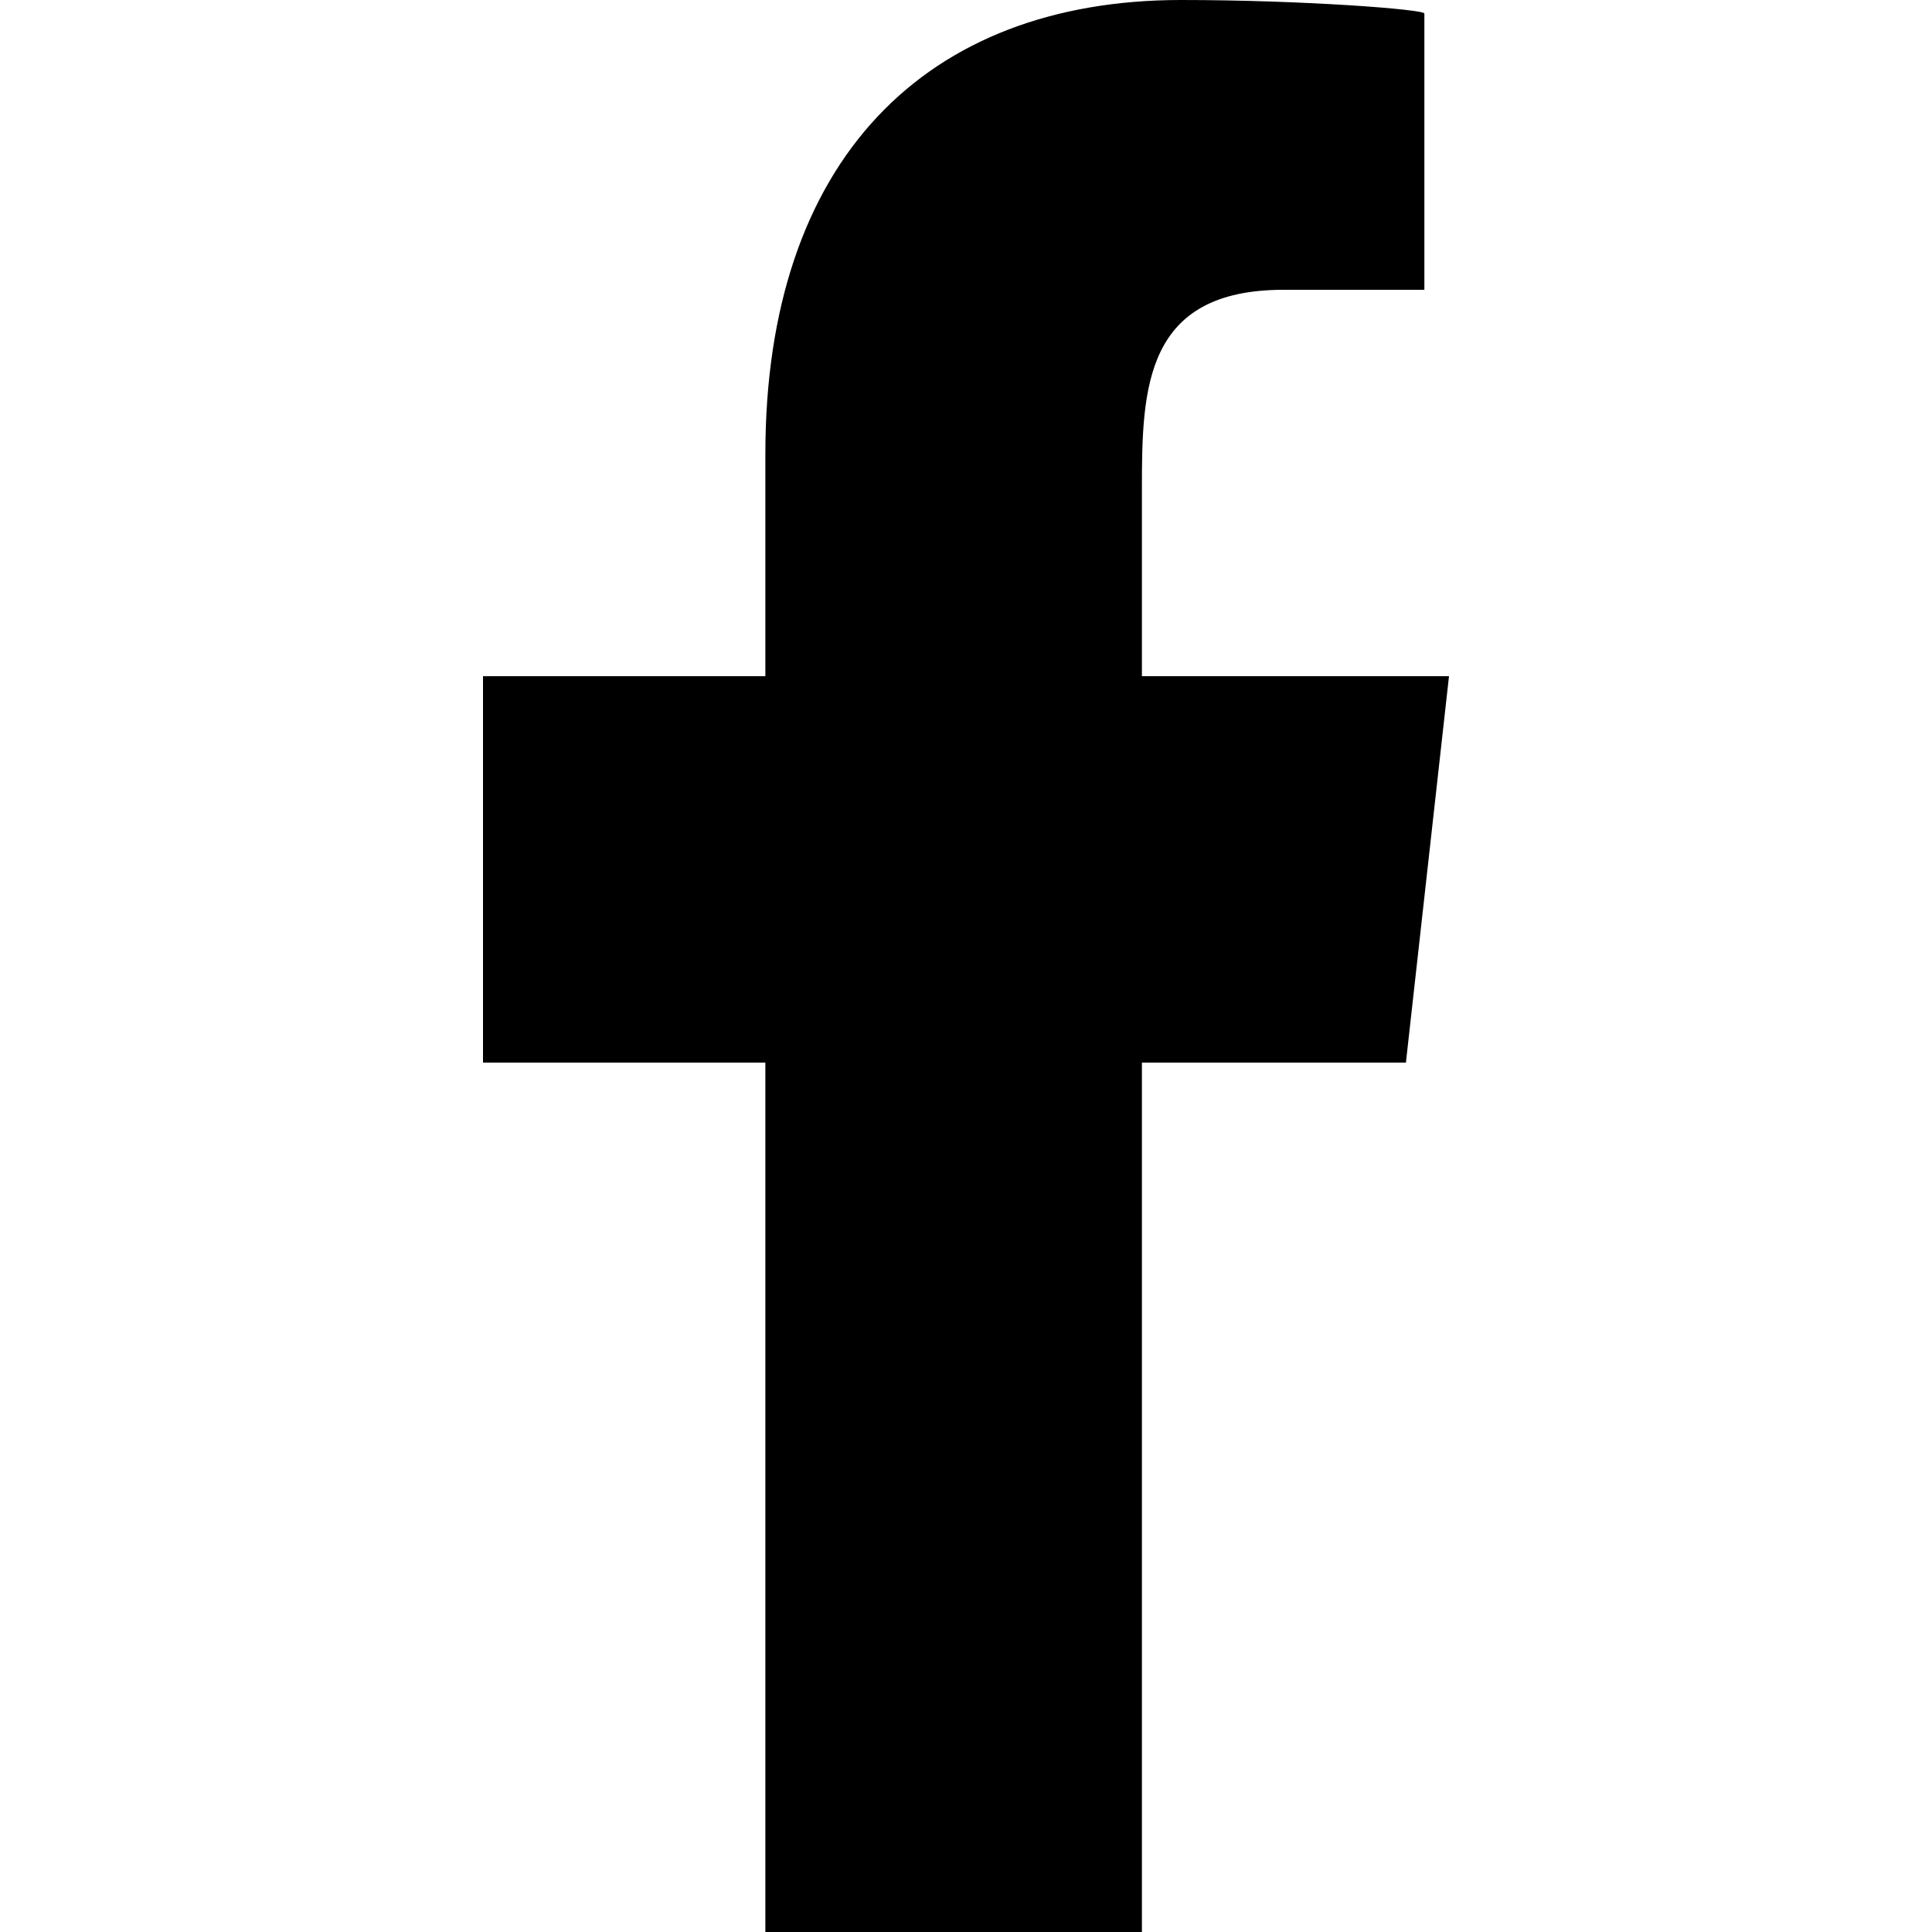
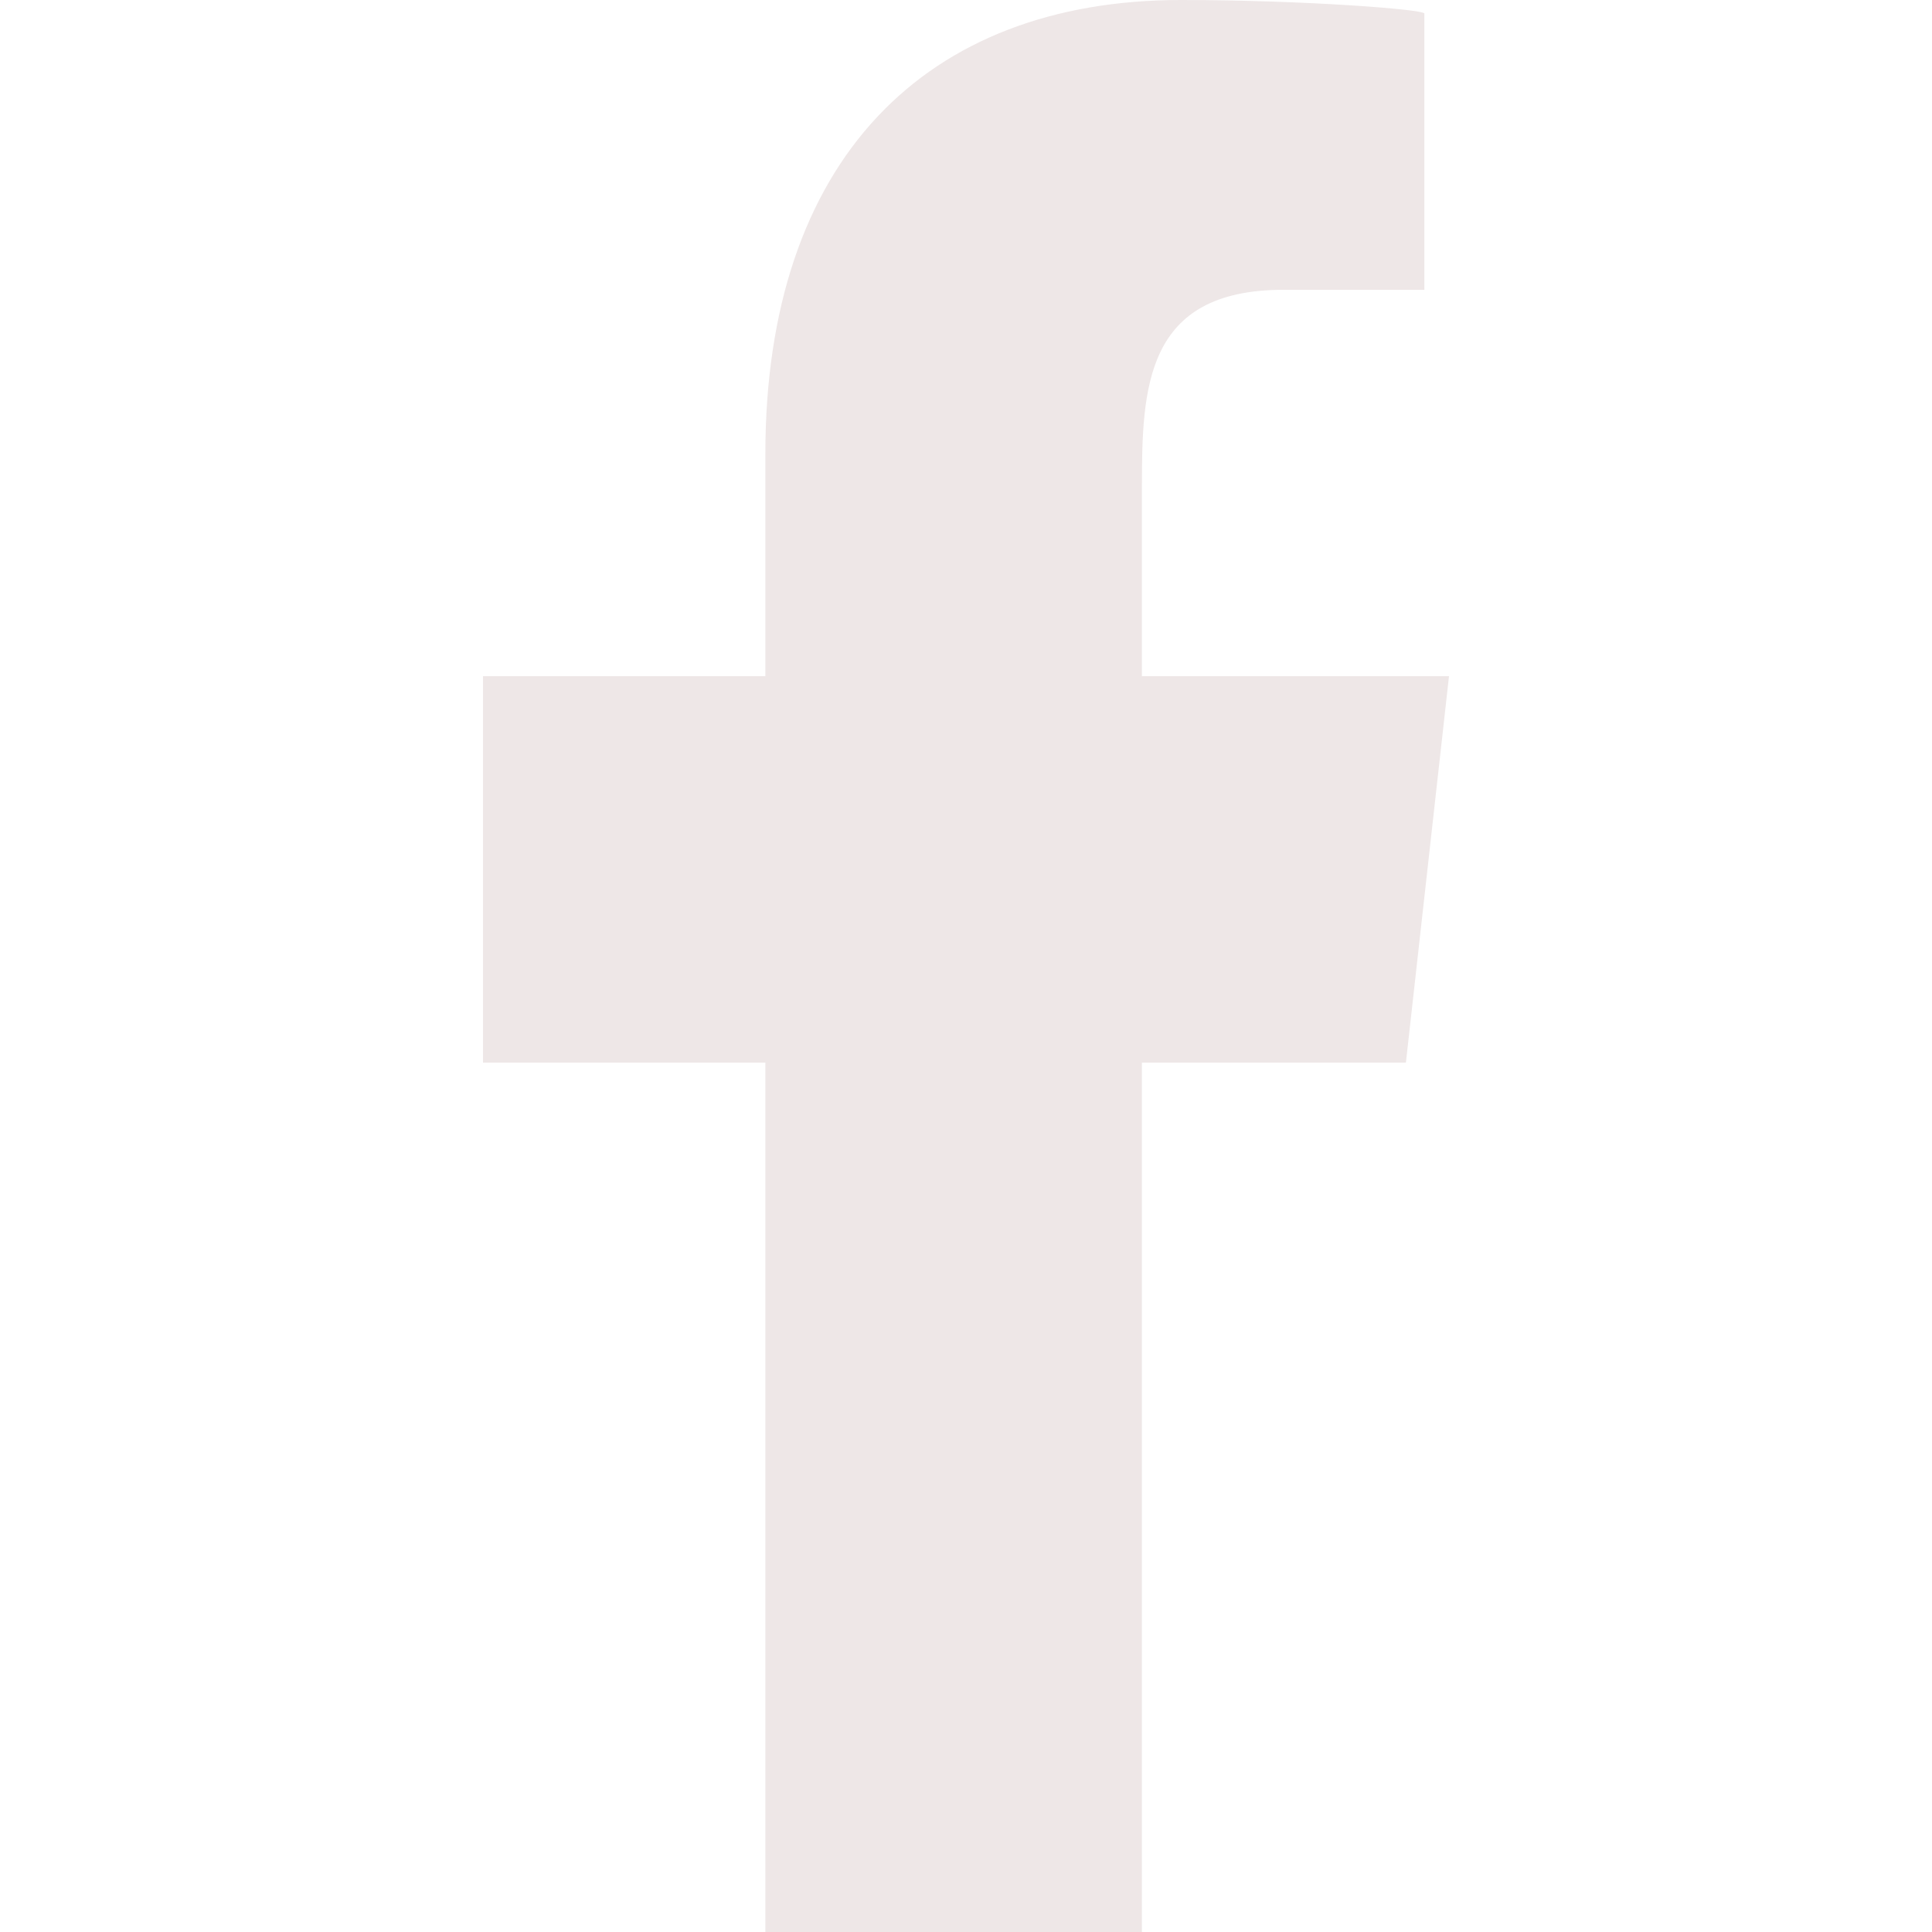
- <svg xmlns="http://www.w3.org/2000/svg" width="800px" height="800px" viewBox="-5 0 20 20" version="1.1">
-   <defs>
- 
- </defs>
-   <g id="Page-1" stroke="none" stroke-width="1" fill="none" fill-rule="evenodd">
-     <g id="Dribbble-Light-Preview" transform="translate(-385, -7399)" fill="#000000">
-       <g id="icons" transform="translate(56, 160)">
-         <path d="M335.821,7259 L335.821,7250 L338.554,7250 L339,7246 L335.821,7246 L335.821,7244.052 C335.821,7243.022 335.848,7242 337.287,7242 L338.745,7242 L338.745,7239.14 C338.745,7239.097 337.492,7239 336.226,7239 C333.58,7239 331.923,7240.657 331.923,7243.7 L331.923,7246 L329,7246 L329,7250 L331.923,7250 L331.923,7259 L335.821,7259 Z" id="facebook-[#176]">
- 
- </path>
+ <svg xmlns="http://www.w3.org/2000/svg" width="800px" height="800px" viewBox="-5 0 20 20" version="1.1" fill="#000000" stroke="#000000">
+   <g id="SVGRepo_bgCarrier" stroke-width="0" />
+   <g id="SVGRepo_tracerCarrier" stroke-linecap="round" stroke-linejoin="round" />
+   <g id="SVGRepo_iconCarrier">
+     <defs> </defs>
+     <g id="Page-1" stroke="none" stroke-width="1" fill="none" fill-rule="evenodd">
+       <g id="Dribbble-Light-Preview" transform="translate(-385, -7399)" fill="#eee7e7">
+         <g id="icons" transform="translate(56, 160)">
+           <path d="M335.821,7259 L335.821,7250 L338.554,7250 L339,7246 L335.821,7246 L335.821,7244.052 C335.821,7243.022 335.848,7242 337.287,7242 L338.745,7242 L338.745,7239.14 C338.745,7239.097 337.492,7239 336.226,7239 C333.58,7239 331.923,7240.657 331.923,7243.7 L331.923,7246 L329,7246 L329,7250 L331.923,7250 L331.923,7259 L335.821,7259 Z" id="facebook-[#176]"> </path>
+         </g>
      </g>
    </g>
  </g>
</svg>
